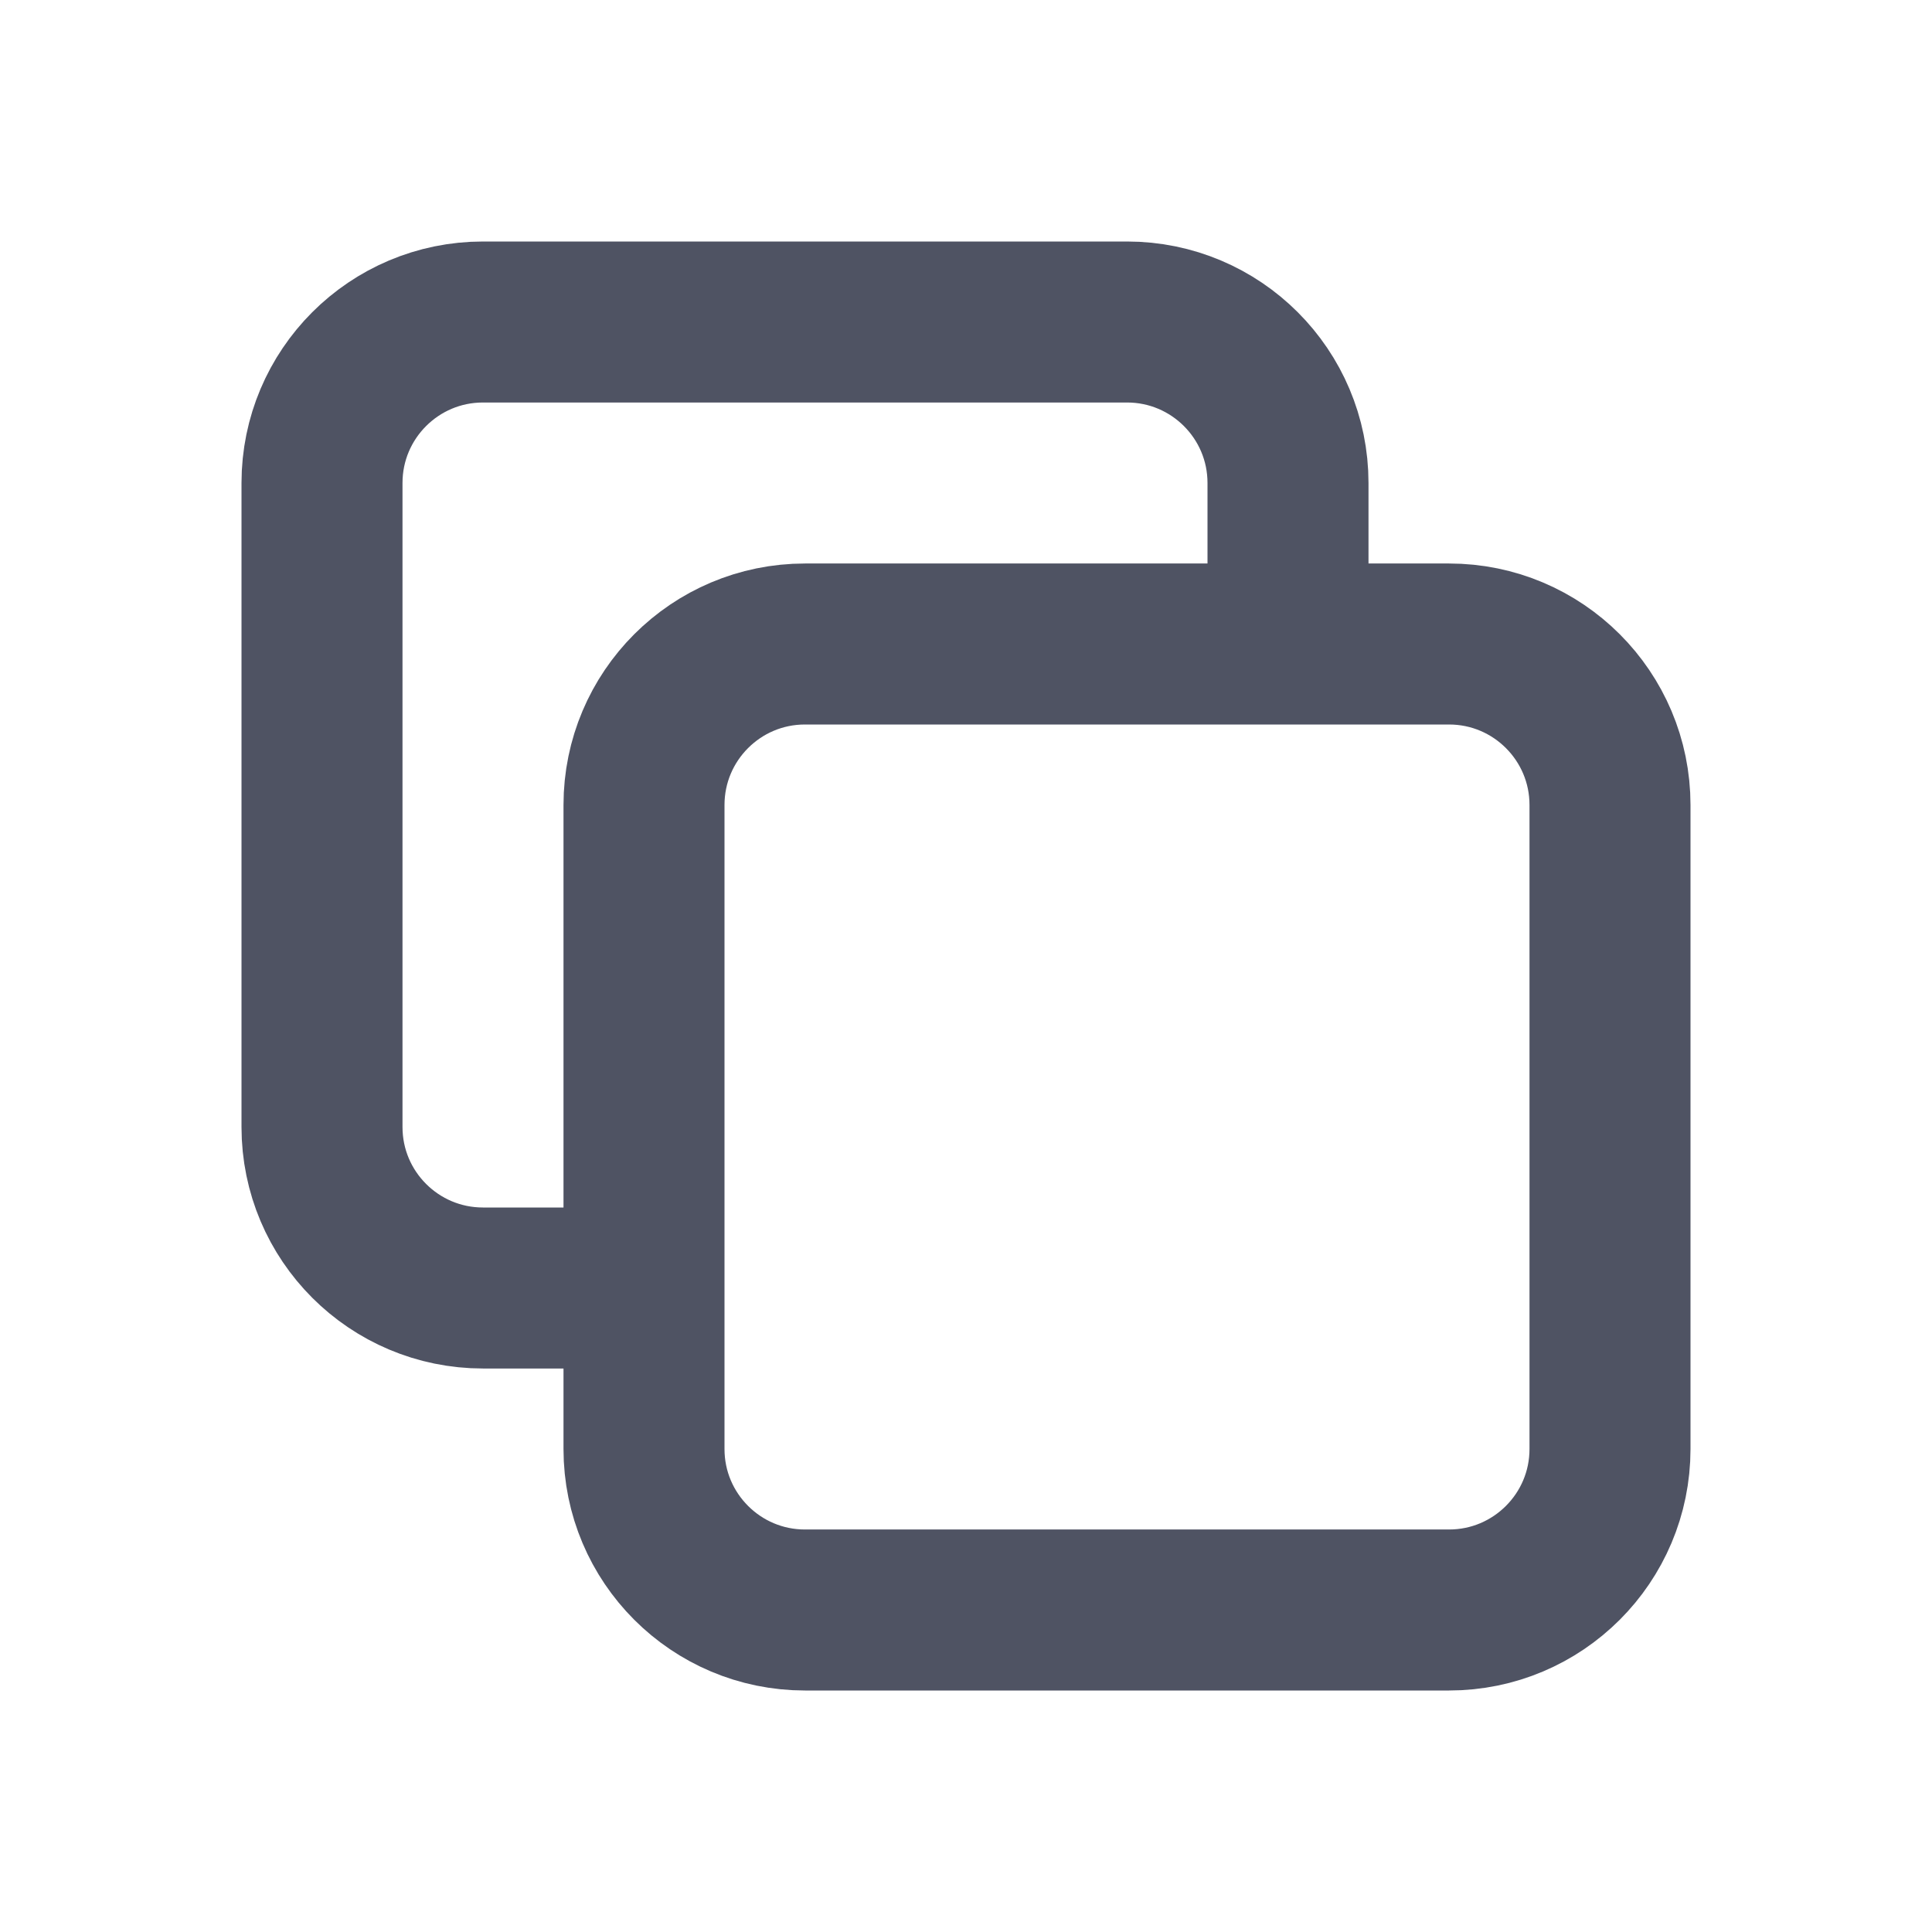
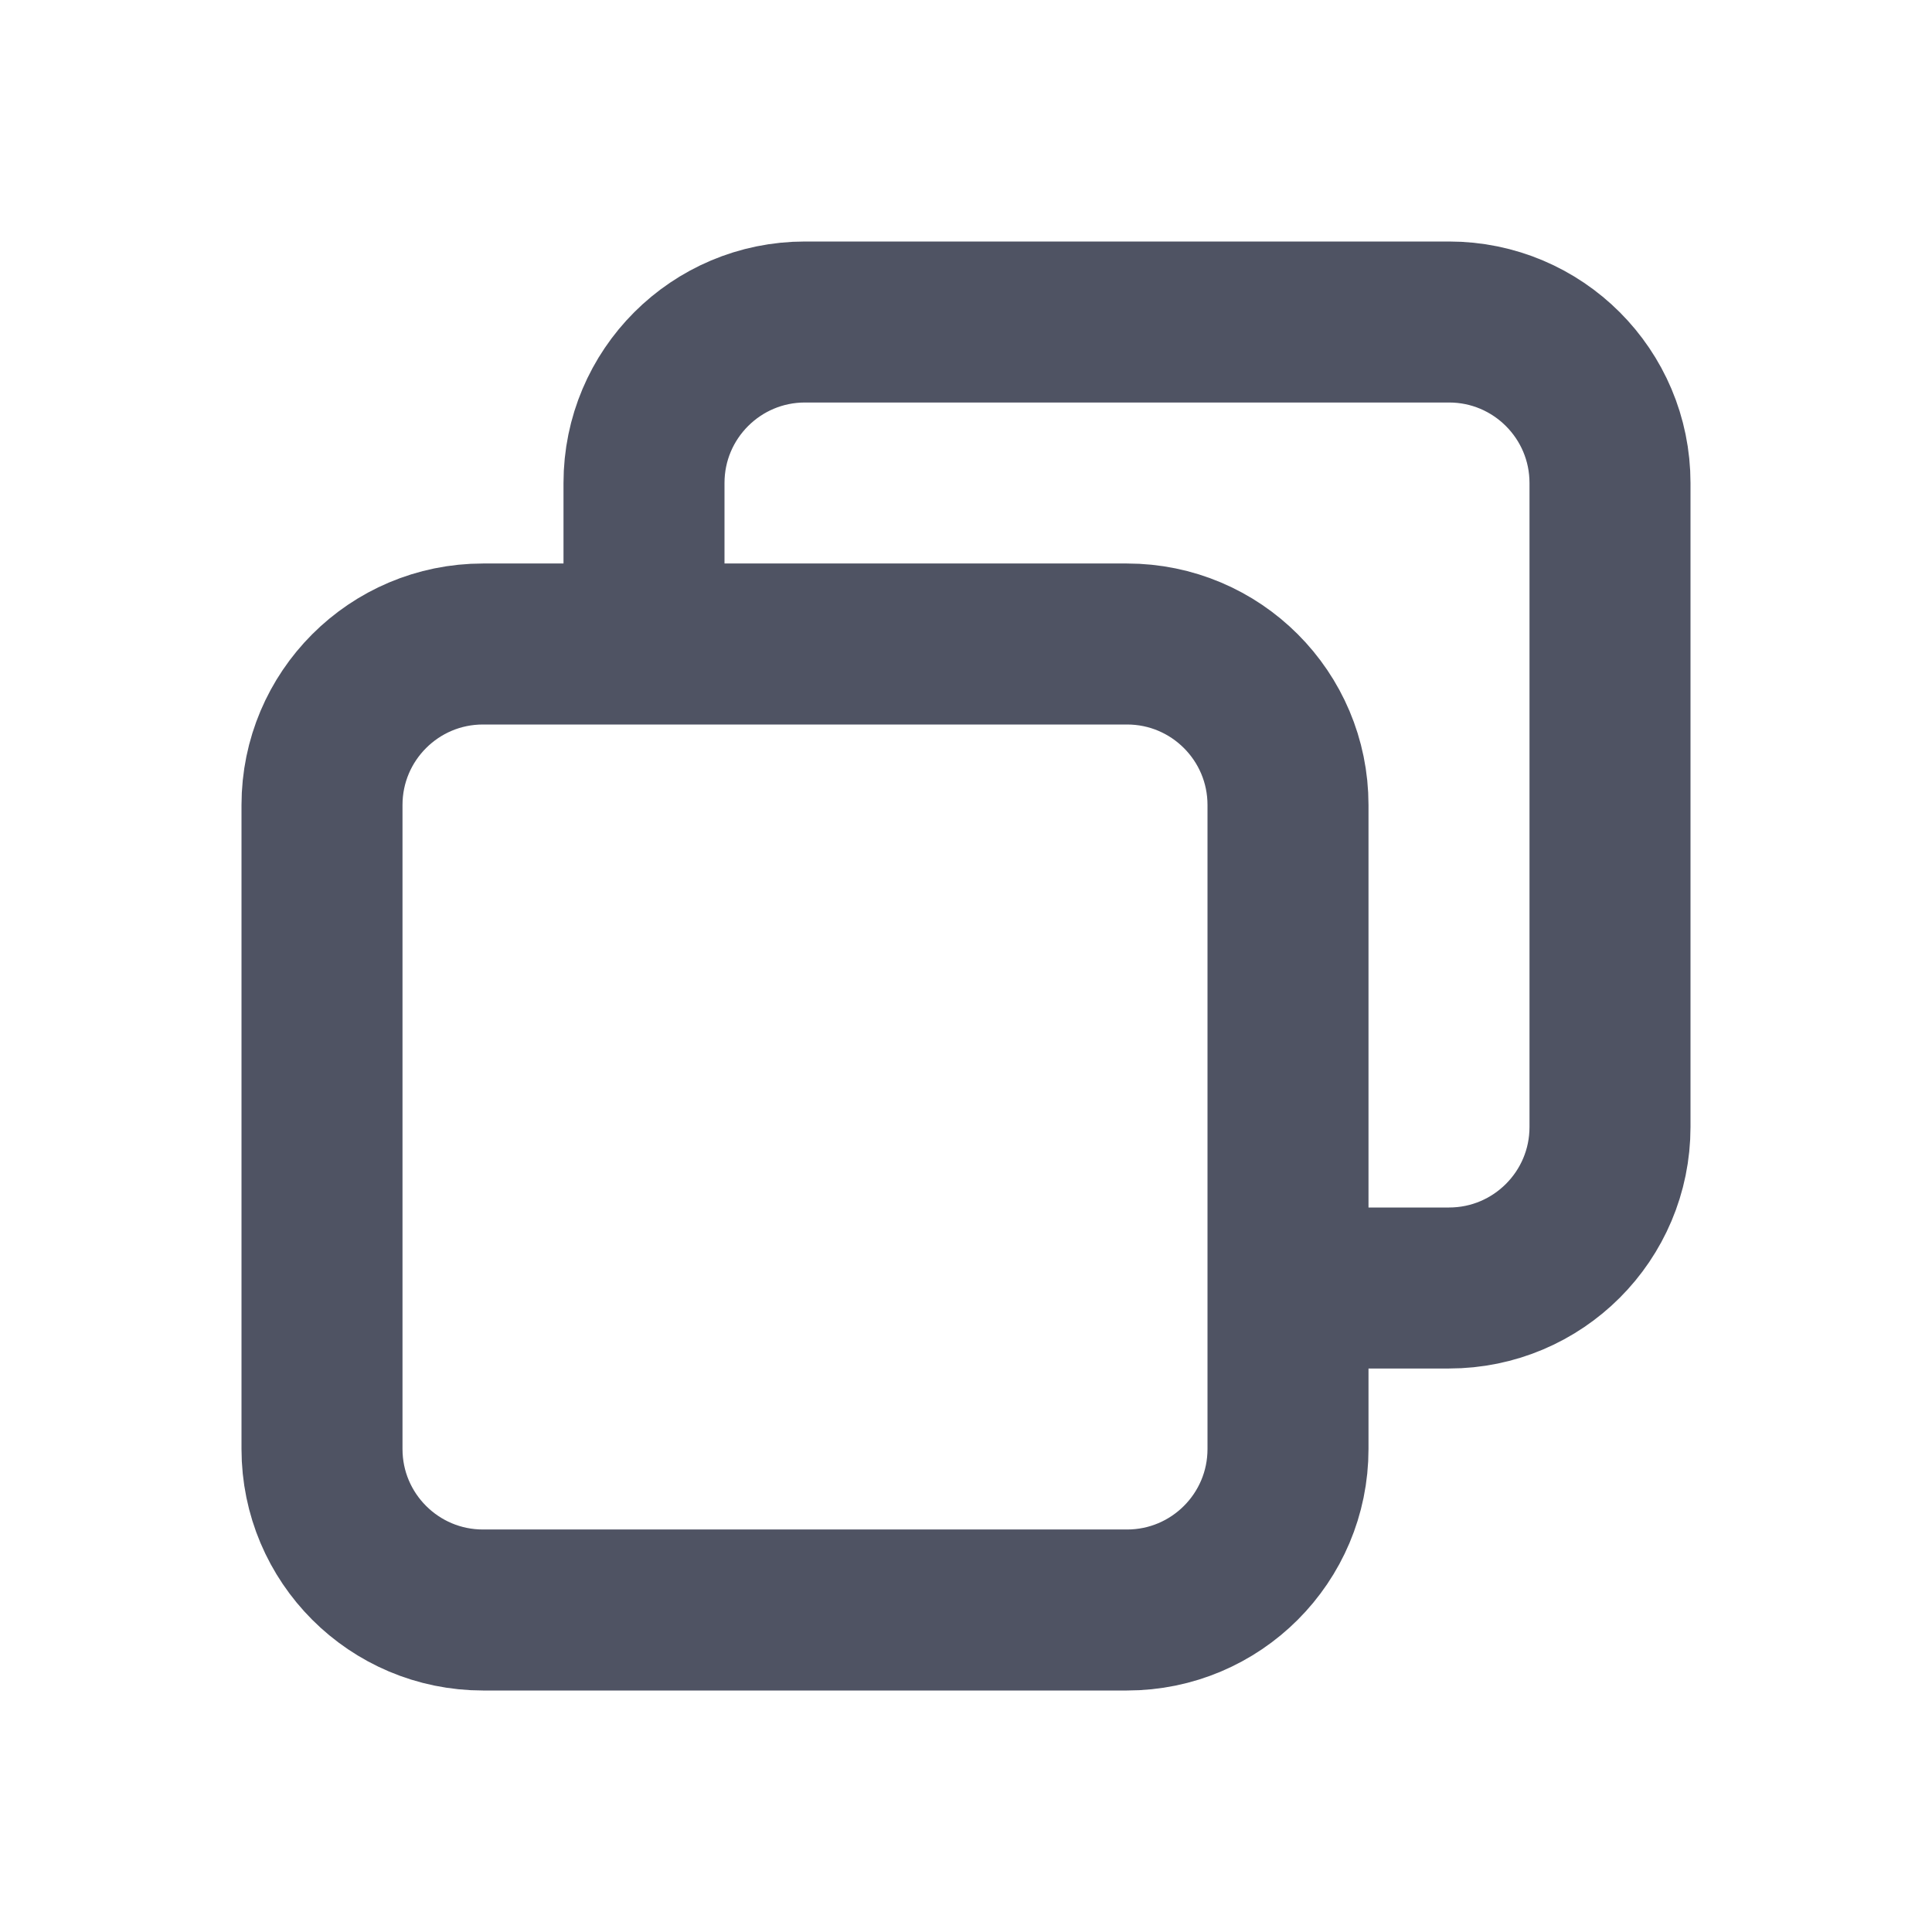
- <svg xmlns="http://www.w3.org/2000/svg" class="w-6 h-6" fill="none" stroke="#4F5363" viewBox="0 0 24 24">
-   <path stroke-linecap="round" stroke-linejoin="round" stroke-width="2" d="M8 16H6a2 2 0 01-2-2V6a2 2 0 012-2h8a2 2 0 012 2v2m-6 12h8a2 2 0 002-2v-8a2 2 0 00-2-2h-8a2 2 0 00-2 2v8a2 2 0 002 2z" />
+ <svg xmlns="http://www.w3.org/2000/svg" class="w-6 h-6" fill="none" stroke="#4F5363" viewBox="0 0 24 24" version="1.1" id="svg135">
+   <defs id="defs139" />
+   <path stroke-linecap="round" stroke-linejoin="round" stroke-width="2" d="m 16,16 h 2 a 2,2 0 0 0 2,-2 V 6 A 2,2 0 0 0 18,4 H 10 A 2,2 0 0 0 8,6 v 2 m 6,12 H 6 A 2,2 0 0 1 4,18 V 10 A 2,2 0 0 1 6,8 h 8 a 2,2 0 0 1 2,2 v 8 a 2,2 0 0 1 -2,2 z" id="path133" />
</svg>
